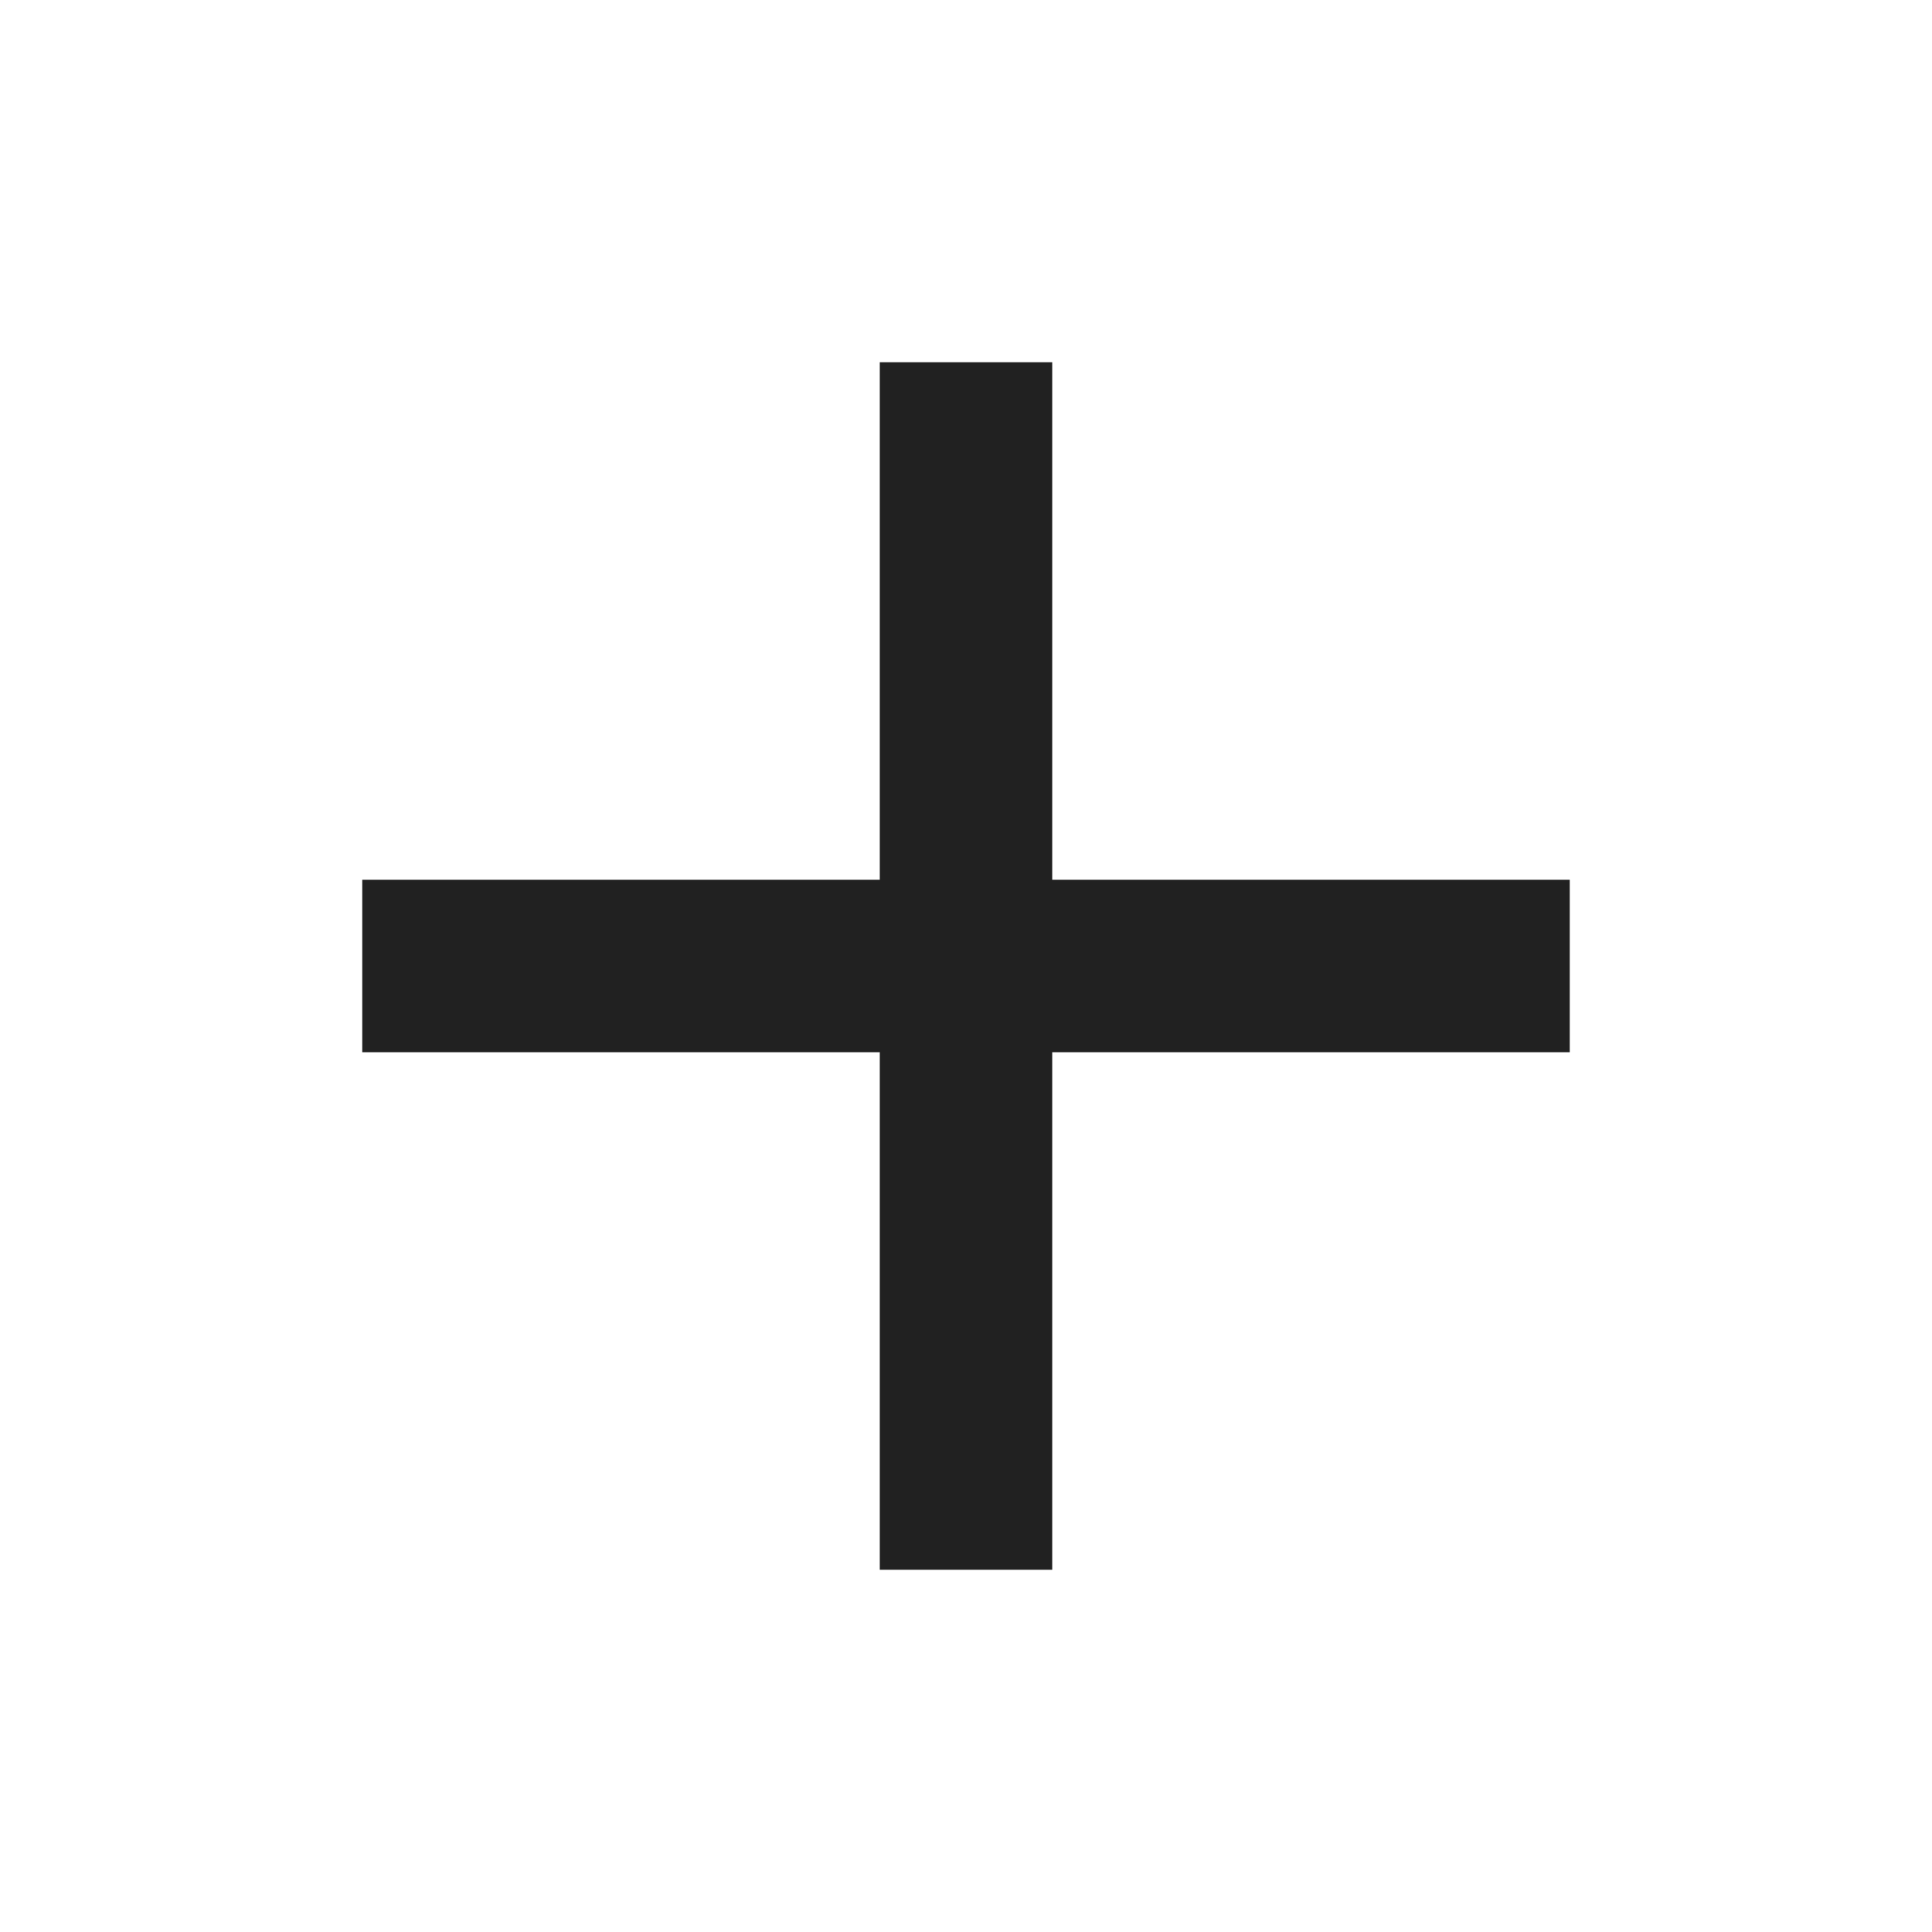
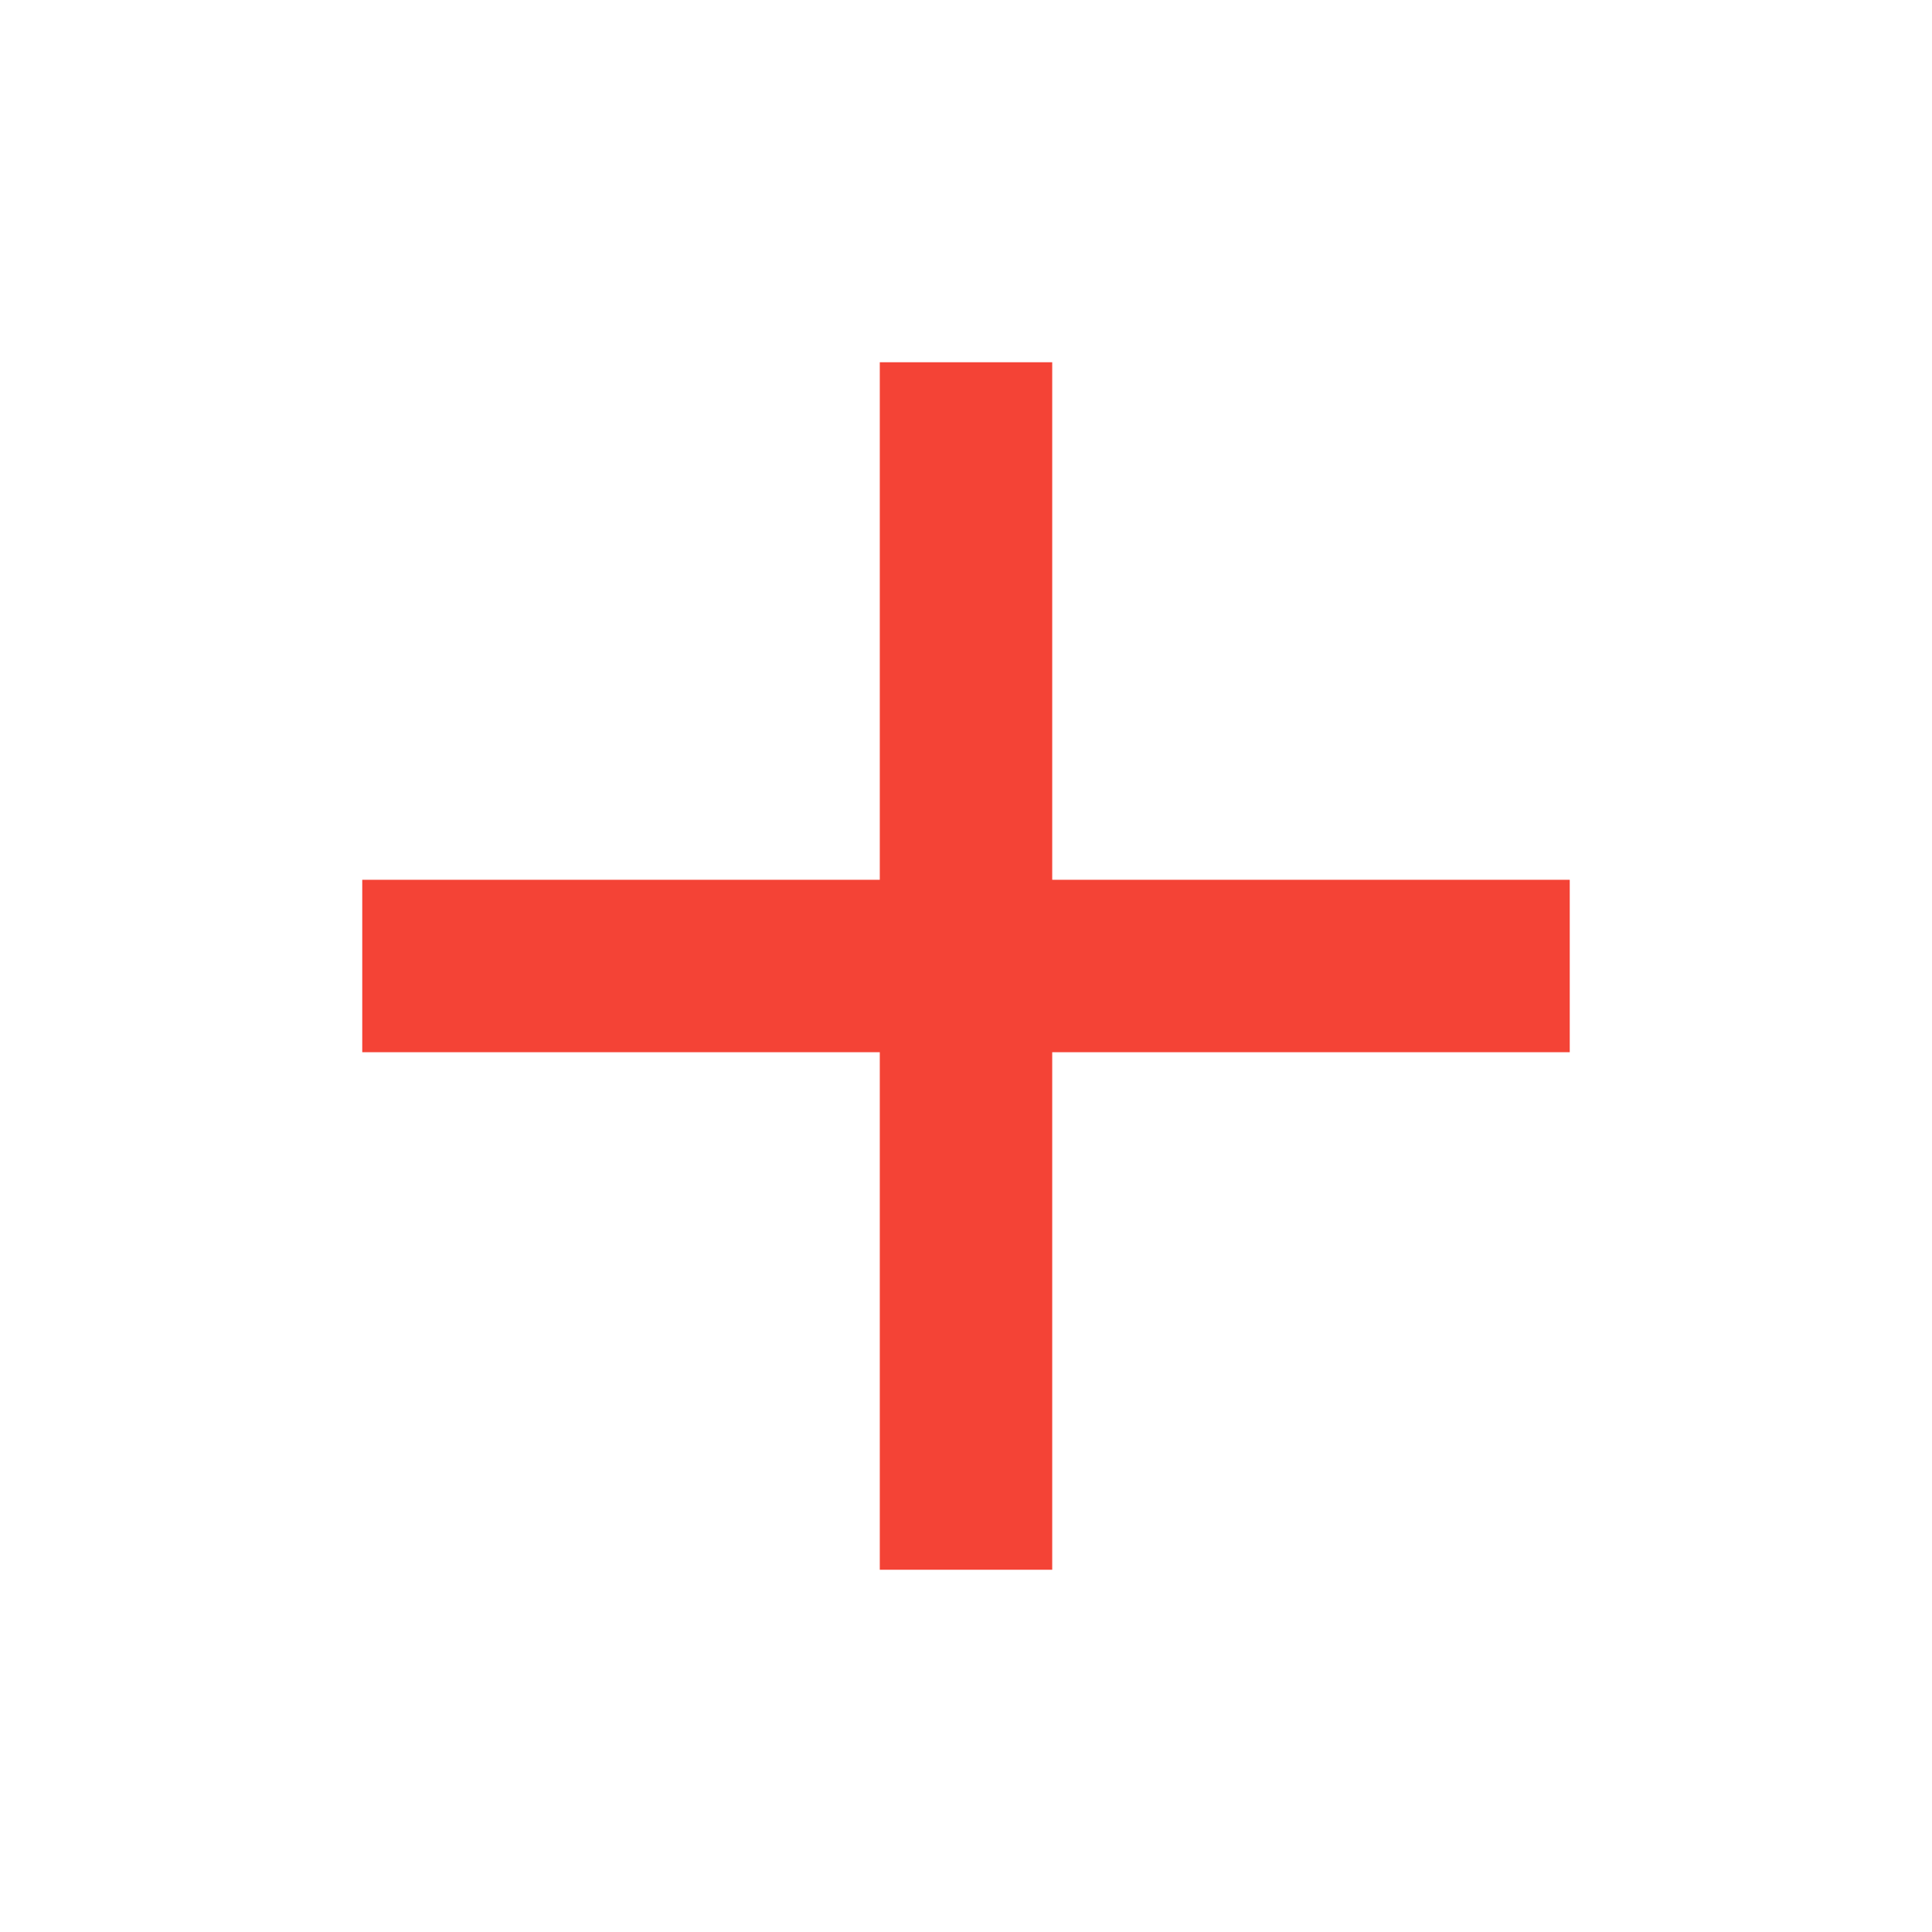
<svg xmlns="http://www.w3.org/2000/svg" width="24" height="24" viewBox="0 0 24 24" fill="none">
-   <path d="M10.929 19.5V13.071H4.5V10.929H10.929V4.5H13.071V10.929H19.5V13.071H13.071V19.5H10.929Z" fill="#212121" />
+   <path d="M10.929 19.5V13.071H4.5V10.929H10.929V4.5H13.071V10.929H19.5V13.071H13.071V19.5H10.929Z" fill="#f44336" />
</svg>
